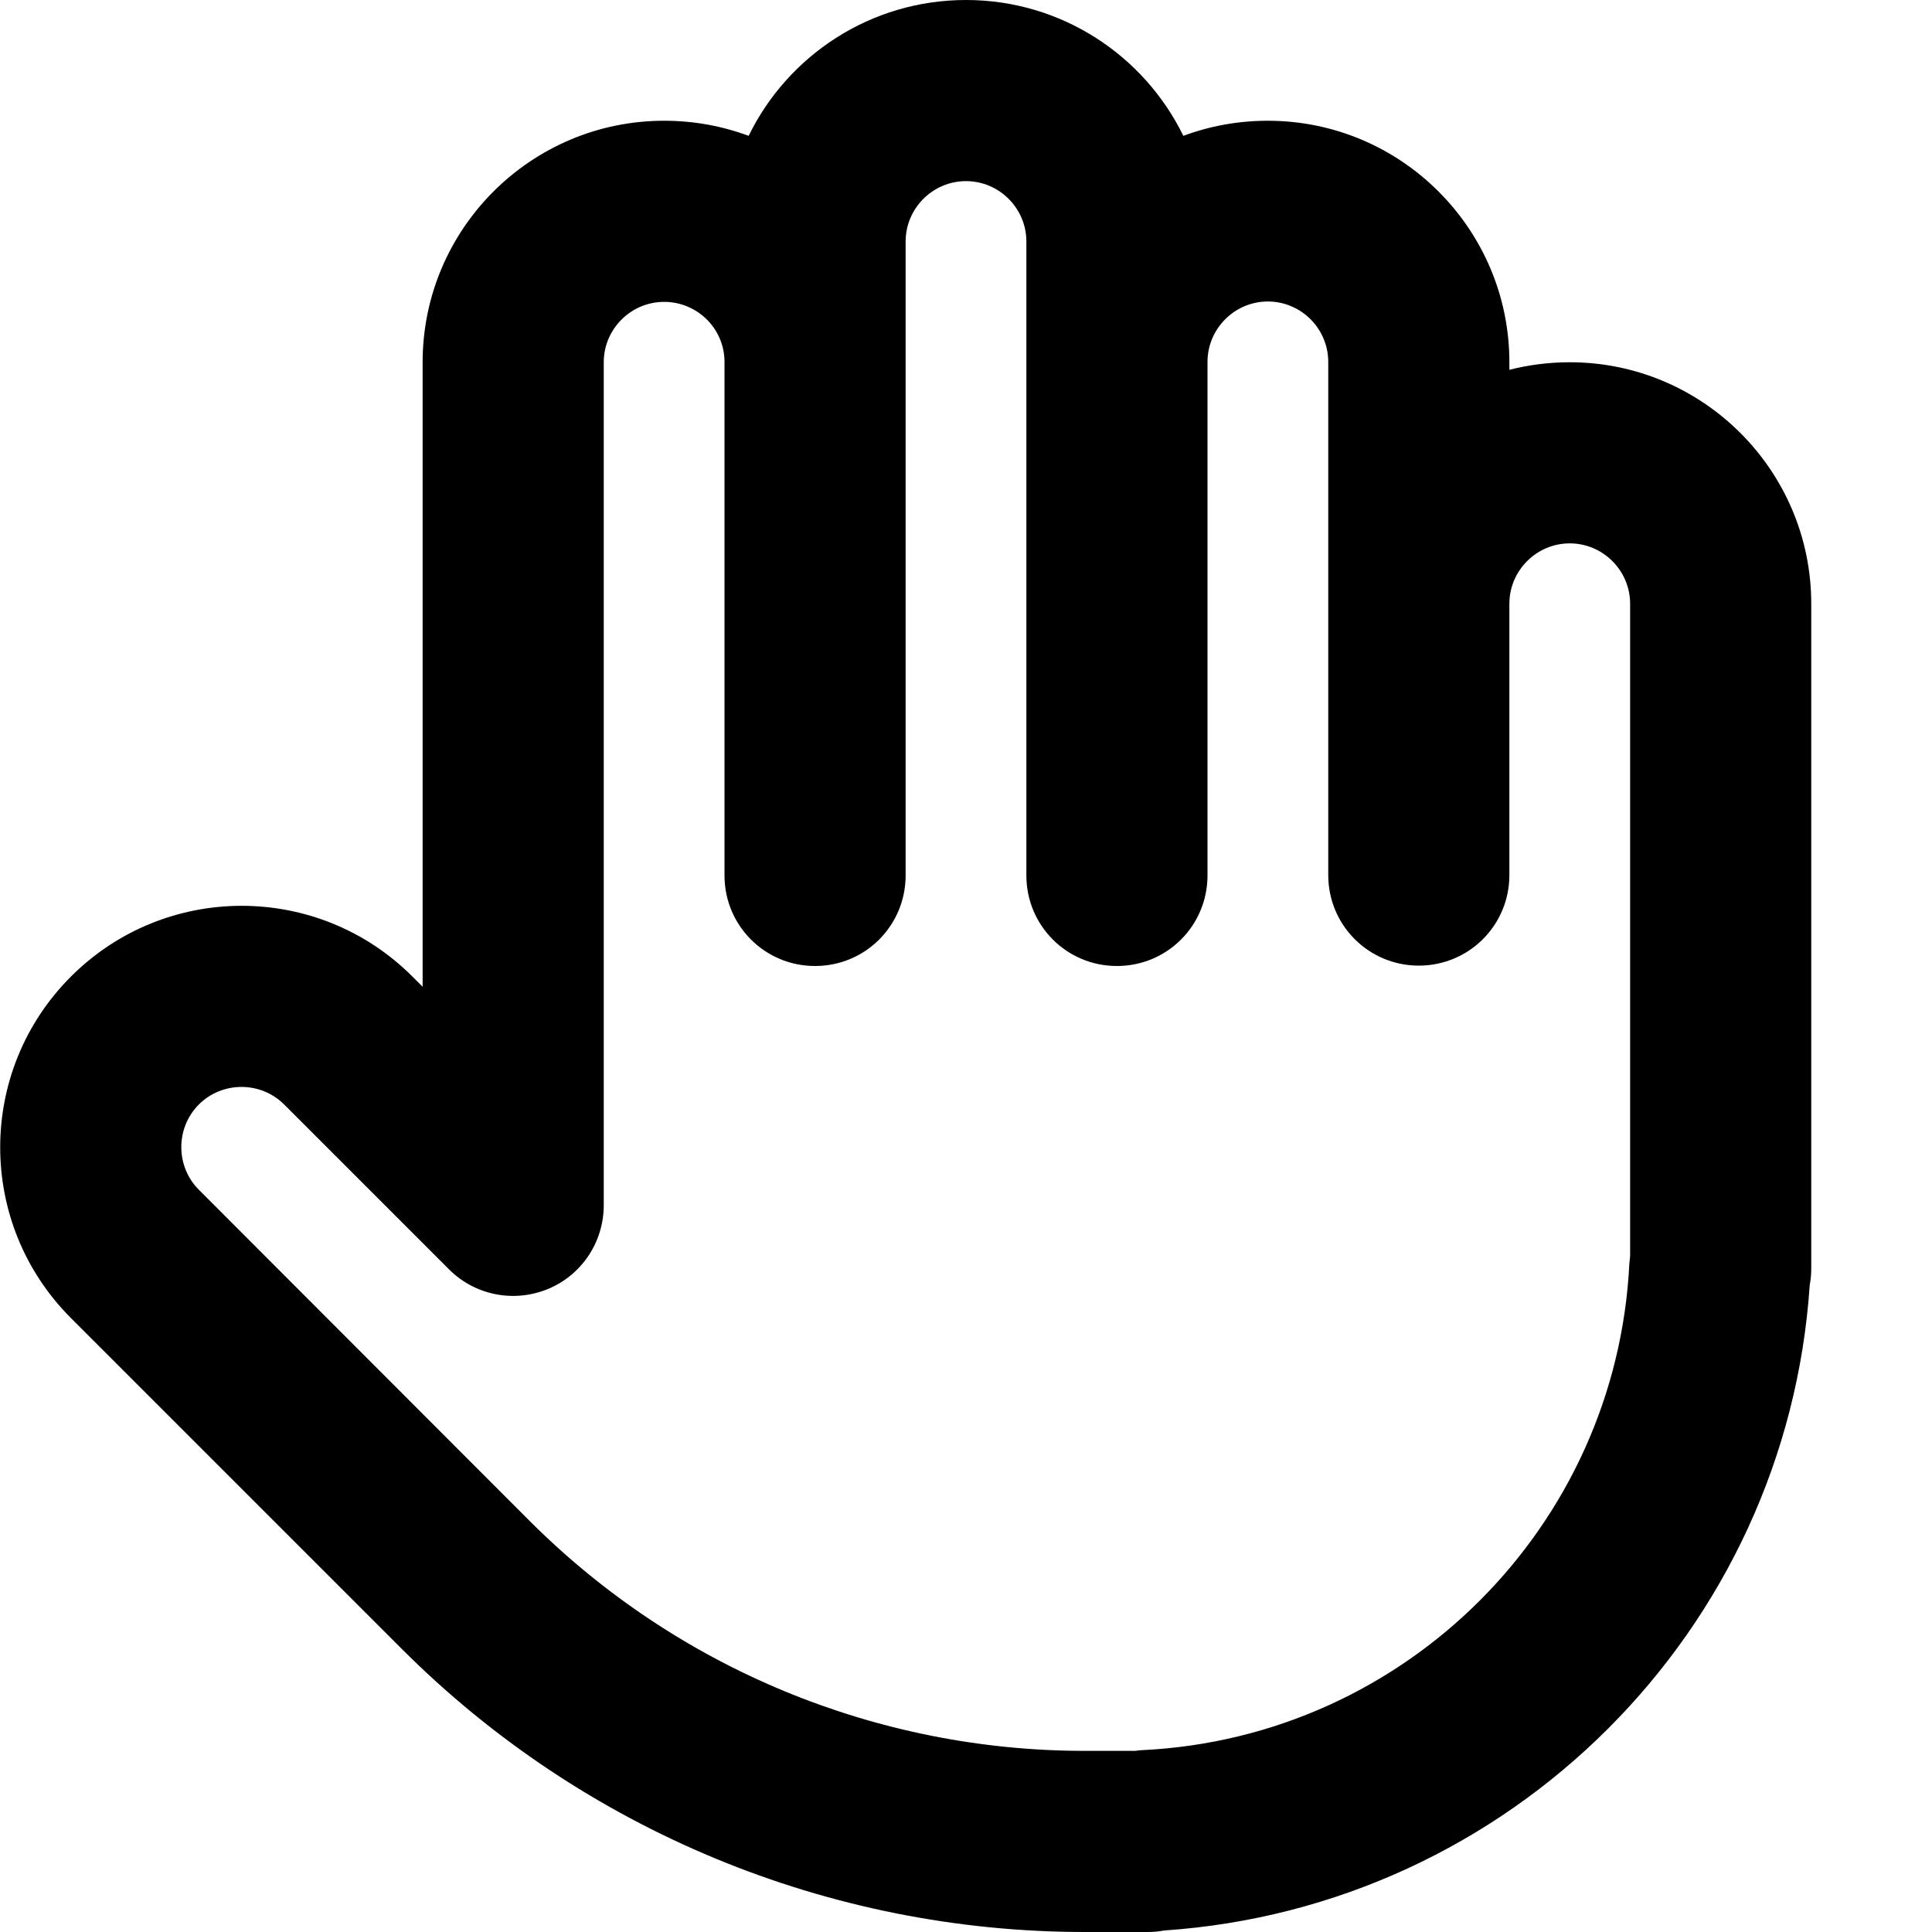
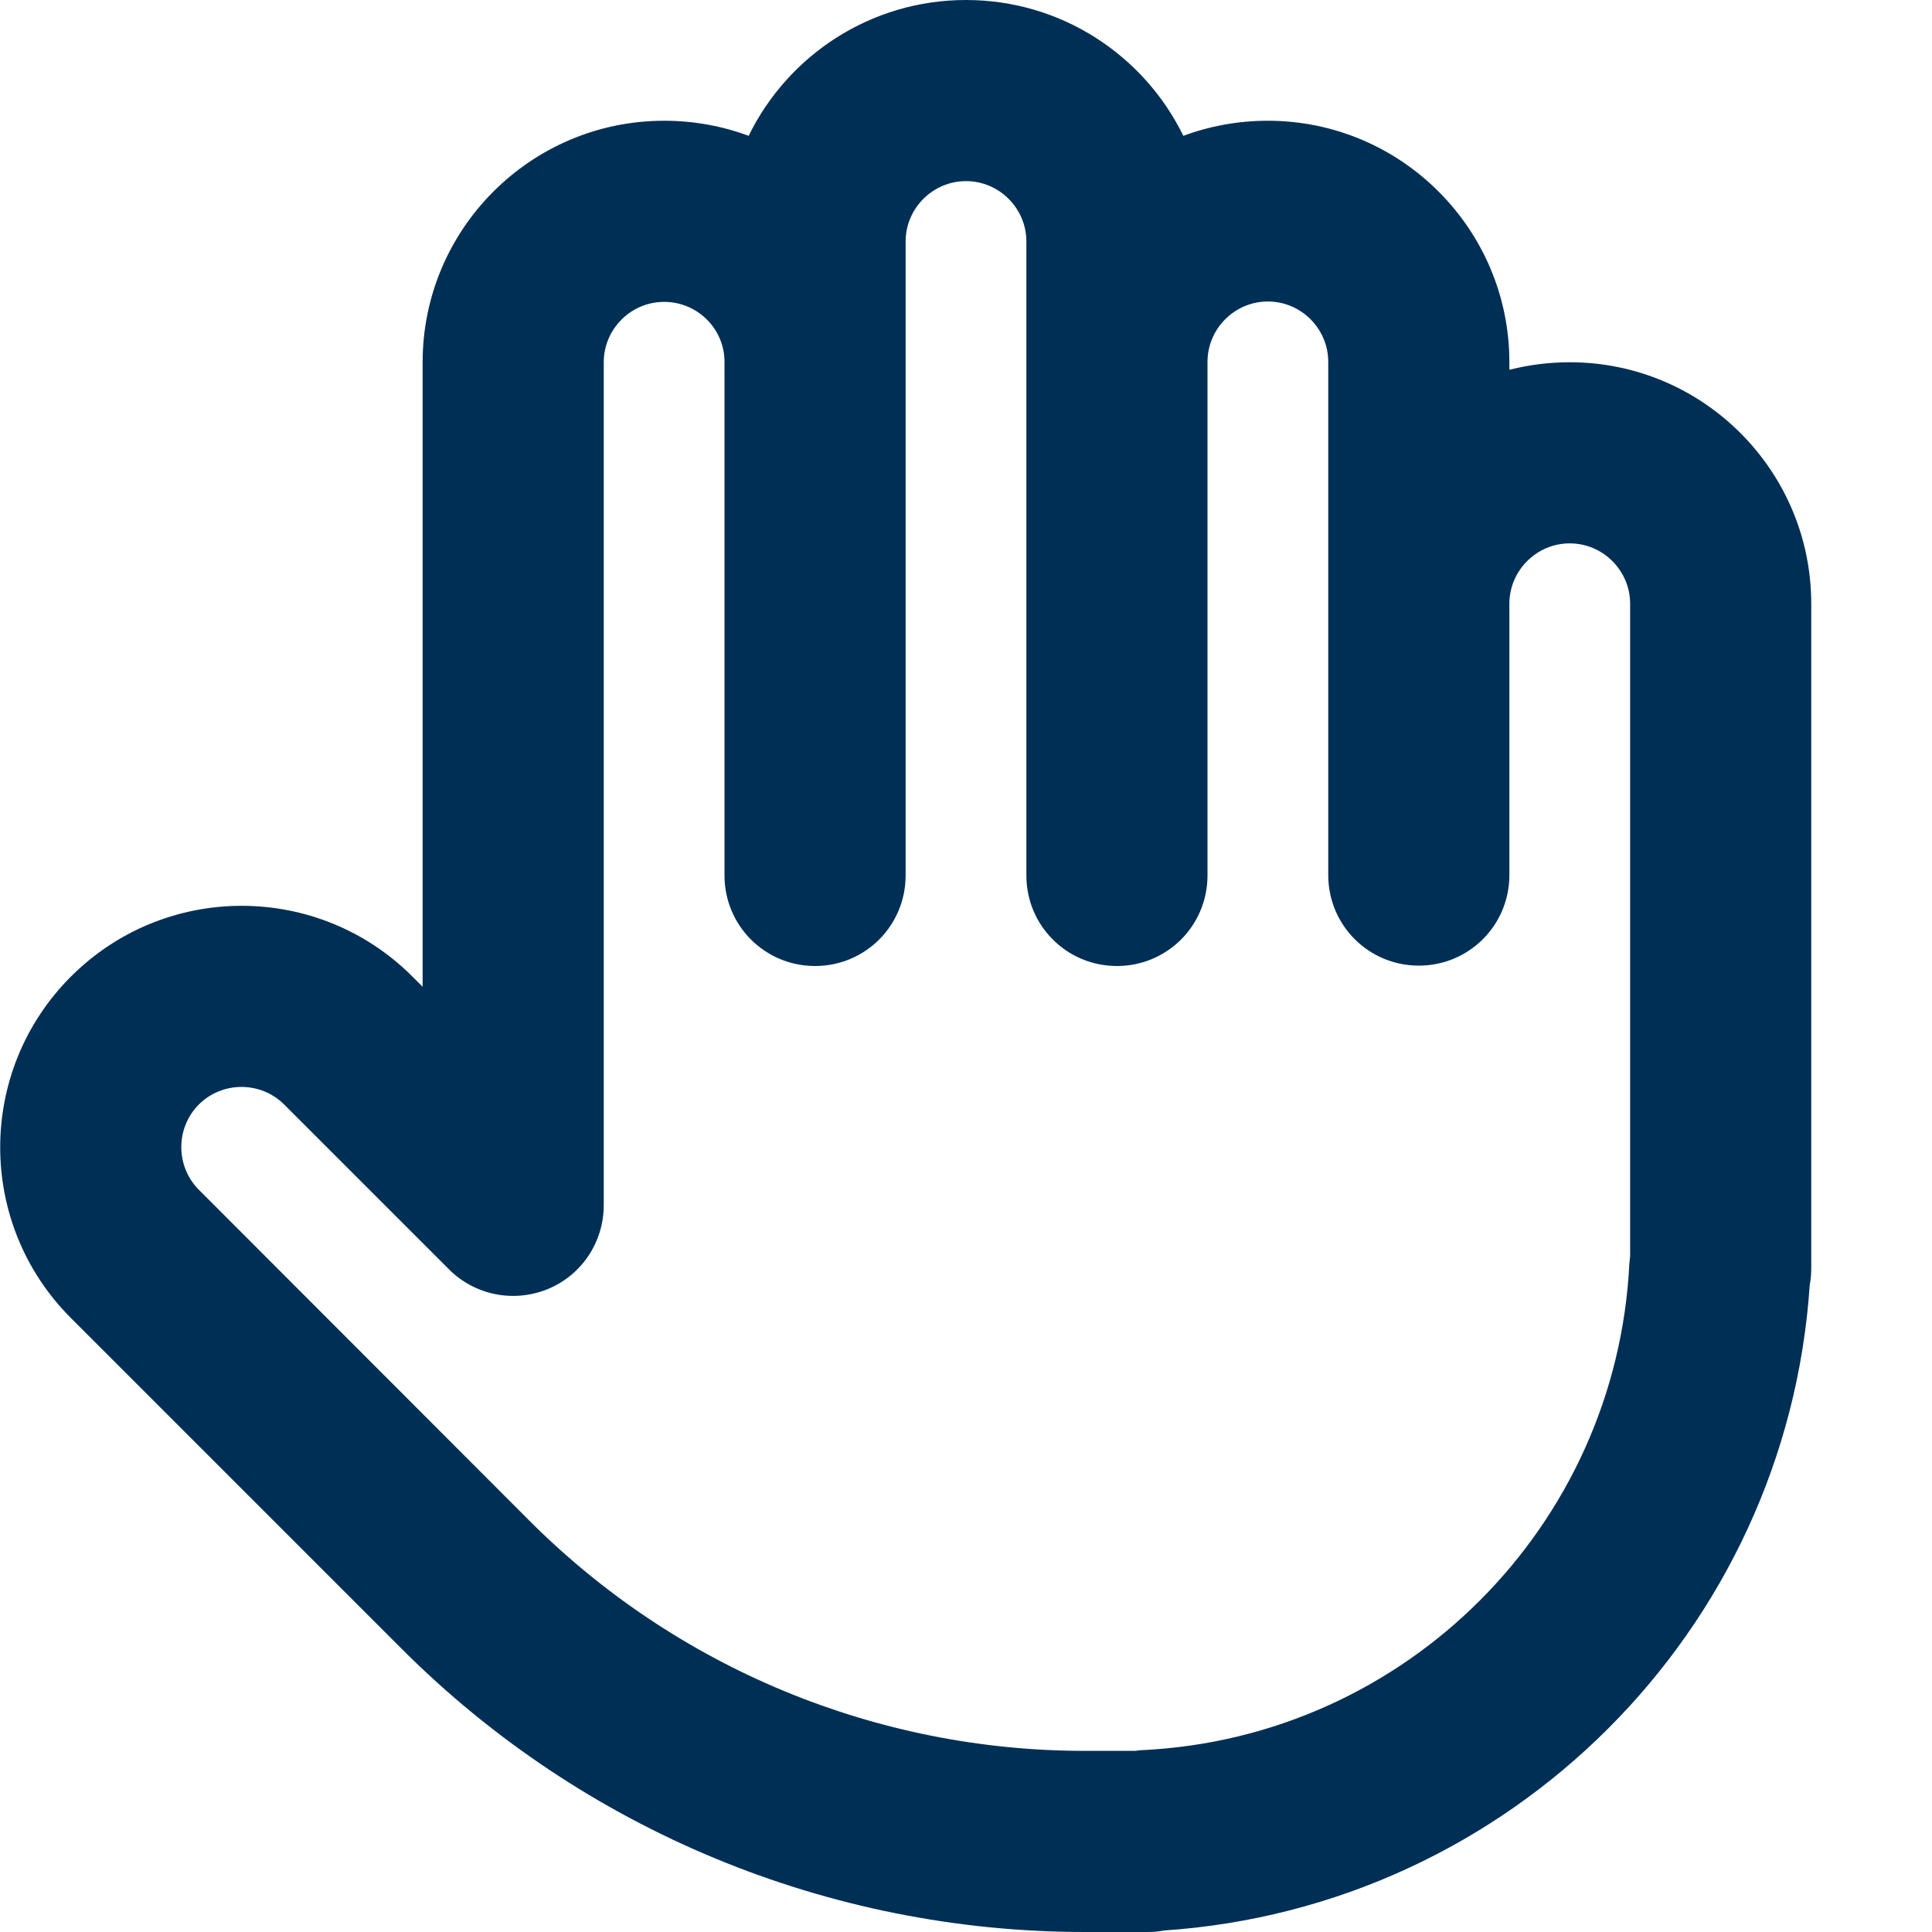
<svg xmlns="http://www.w3.org/2000/svg" viewBox="0 0 512 512">
-   <path d="M256 0c-25.3 0-47.2 14.7-57.6 36c-7-2.6-14.5-4-22.4-4c-35.3 0-64 28.7-64 64V261.5l-2.7-2.7c-25-25-65.5-25-90.5 0s-25 65.5 0 90.5L106.5 437c48 48 113.1 75 181 75H296h8c1.5 0 3-.1 4.5-.4c91.7-6.2 165-79.4 171.1-171.1c.3-1.5 .4-3 .4-4.5V160c0-35.3-28.7-64-64-64c-5.5 0-10.9 .7-16 2V96c0-35.3-28.7-64-64-64c-7.9 0-15.4 1.4-22.4 4C303.2 14.7 281.3 0 256 0zM240 96.1c0 0 0-.1 0-.1V64c0-8.8 7.2-16 16-16s16 7.2 16 16V95.9c0 0 0 .1 0 .1V232c0 13.3 10.7 24 24 24s24-10.7 24-24V96c0 0 0 0 0-.1c0-8.8 7.2-16 16-16s16 7.2 16 16v55.9c0 0 0 .1 0 .1v80c0 13.3 10.7 24 24 24s24-10.7 24-24V160.1c0 0 0-.1 0-.1c0-8.8 7.2-16 16-16s16 7.2 16 16V332.9c-.1 .6-.1 1.3-.2 1.9c-3.4 69.7-59.3 125.6-129 129c-.6 0-1.3 .1-1.9 .2H296h-8.5c-55.2 0-108.1-21.9-147.1-60.9L52.7 315.3c-6.2-6.2-6.2-16.4 0-22.6s16.4-6.2 22.6 0L119 336.4c6.9 6.9 17.2 8.9 26.2 5.2s14.8-12.5 14.8-22.2V96c0-8.8 7.2-16 16-16c8.8 0 16 7.1 16 15.9V232c0 13.3 10.7 24 24 24s24-10.7 24-24V96.1z" />
+   <path d="M256 0c-25.3 0-47.2 14.7-57.6 36c-7-2.6-14.5-4-22.4-4c-35.3 0-64 28.7-64 64V261.5l-2.7-2.7c-25-25-65.5-25-90.5 0s-25 65.5 0 90.5L106.5 437c48 48 113.1 75 181 75H296h8c1.5 0 3-.1 4.5-.4c91.7-6.2 165-79.4 171.1-171.1c.3-1.5 .4-3 .4-4.5V160c0-35.3-28.7-64-64-64c-5.5 0-10.9 .7-16 2V96c0-35.3-28.7-64-64-64c-7.9 0-15.4 1.4-22.4 4C303.2 14.7 281.3 0 256 0zM240 96.1c0 0 0-.1 0-.1V64c0-8.8 7.2-16 16-16s16 7.2 16 16V95.9c0 0 0 .1 0 .1V232c0 13.3 10.7 24 24 24s24-10.7 24-24V96c0 0 0 0 0-.1c0-8.8 7.2-16 16-16s16 7.2 16 16v55.9c0 0 0 .1 0 .1v80c0 13.3 10.7 24 24 24s24-10.7 24-24V160.1c0 0 0-.1 0-.1c0-8.8 7.2-16 16-16s16 7.2 16 16V332.9c-.1 .6-.1 1.3-.2 1.9c-3.4 69.7-59.3 125.6-129 129c-.6 0-1.3 .1-1.9 .2H296h-8.5c-55.2 0-108.1-21.9-147.1-60.9L52.7 315.3c-6.2-6.2-6.2-16.4 0-22.6s16.4-6.2 22.6 0L119 336.4c6.9 6.9 17.2 8.9 26.2 5.2s14.8-12.5 14.8-22.2V96c0-8.8 7.2-16 16-16c8.8 0 16 7.1 16 15.9V232c0 13.3 10.7 24 24 24s24-10.7 24-24V96.1z" fill="#002f55" />
</svg>
